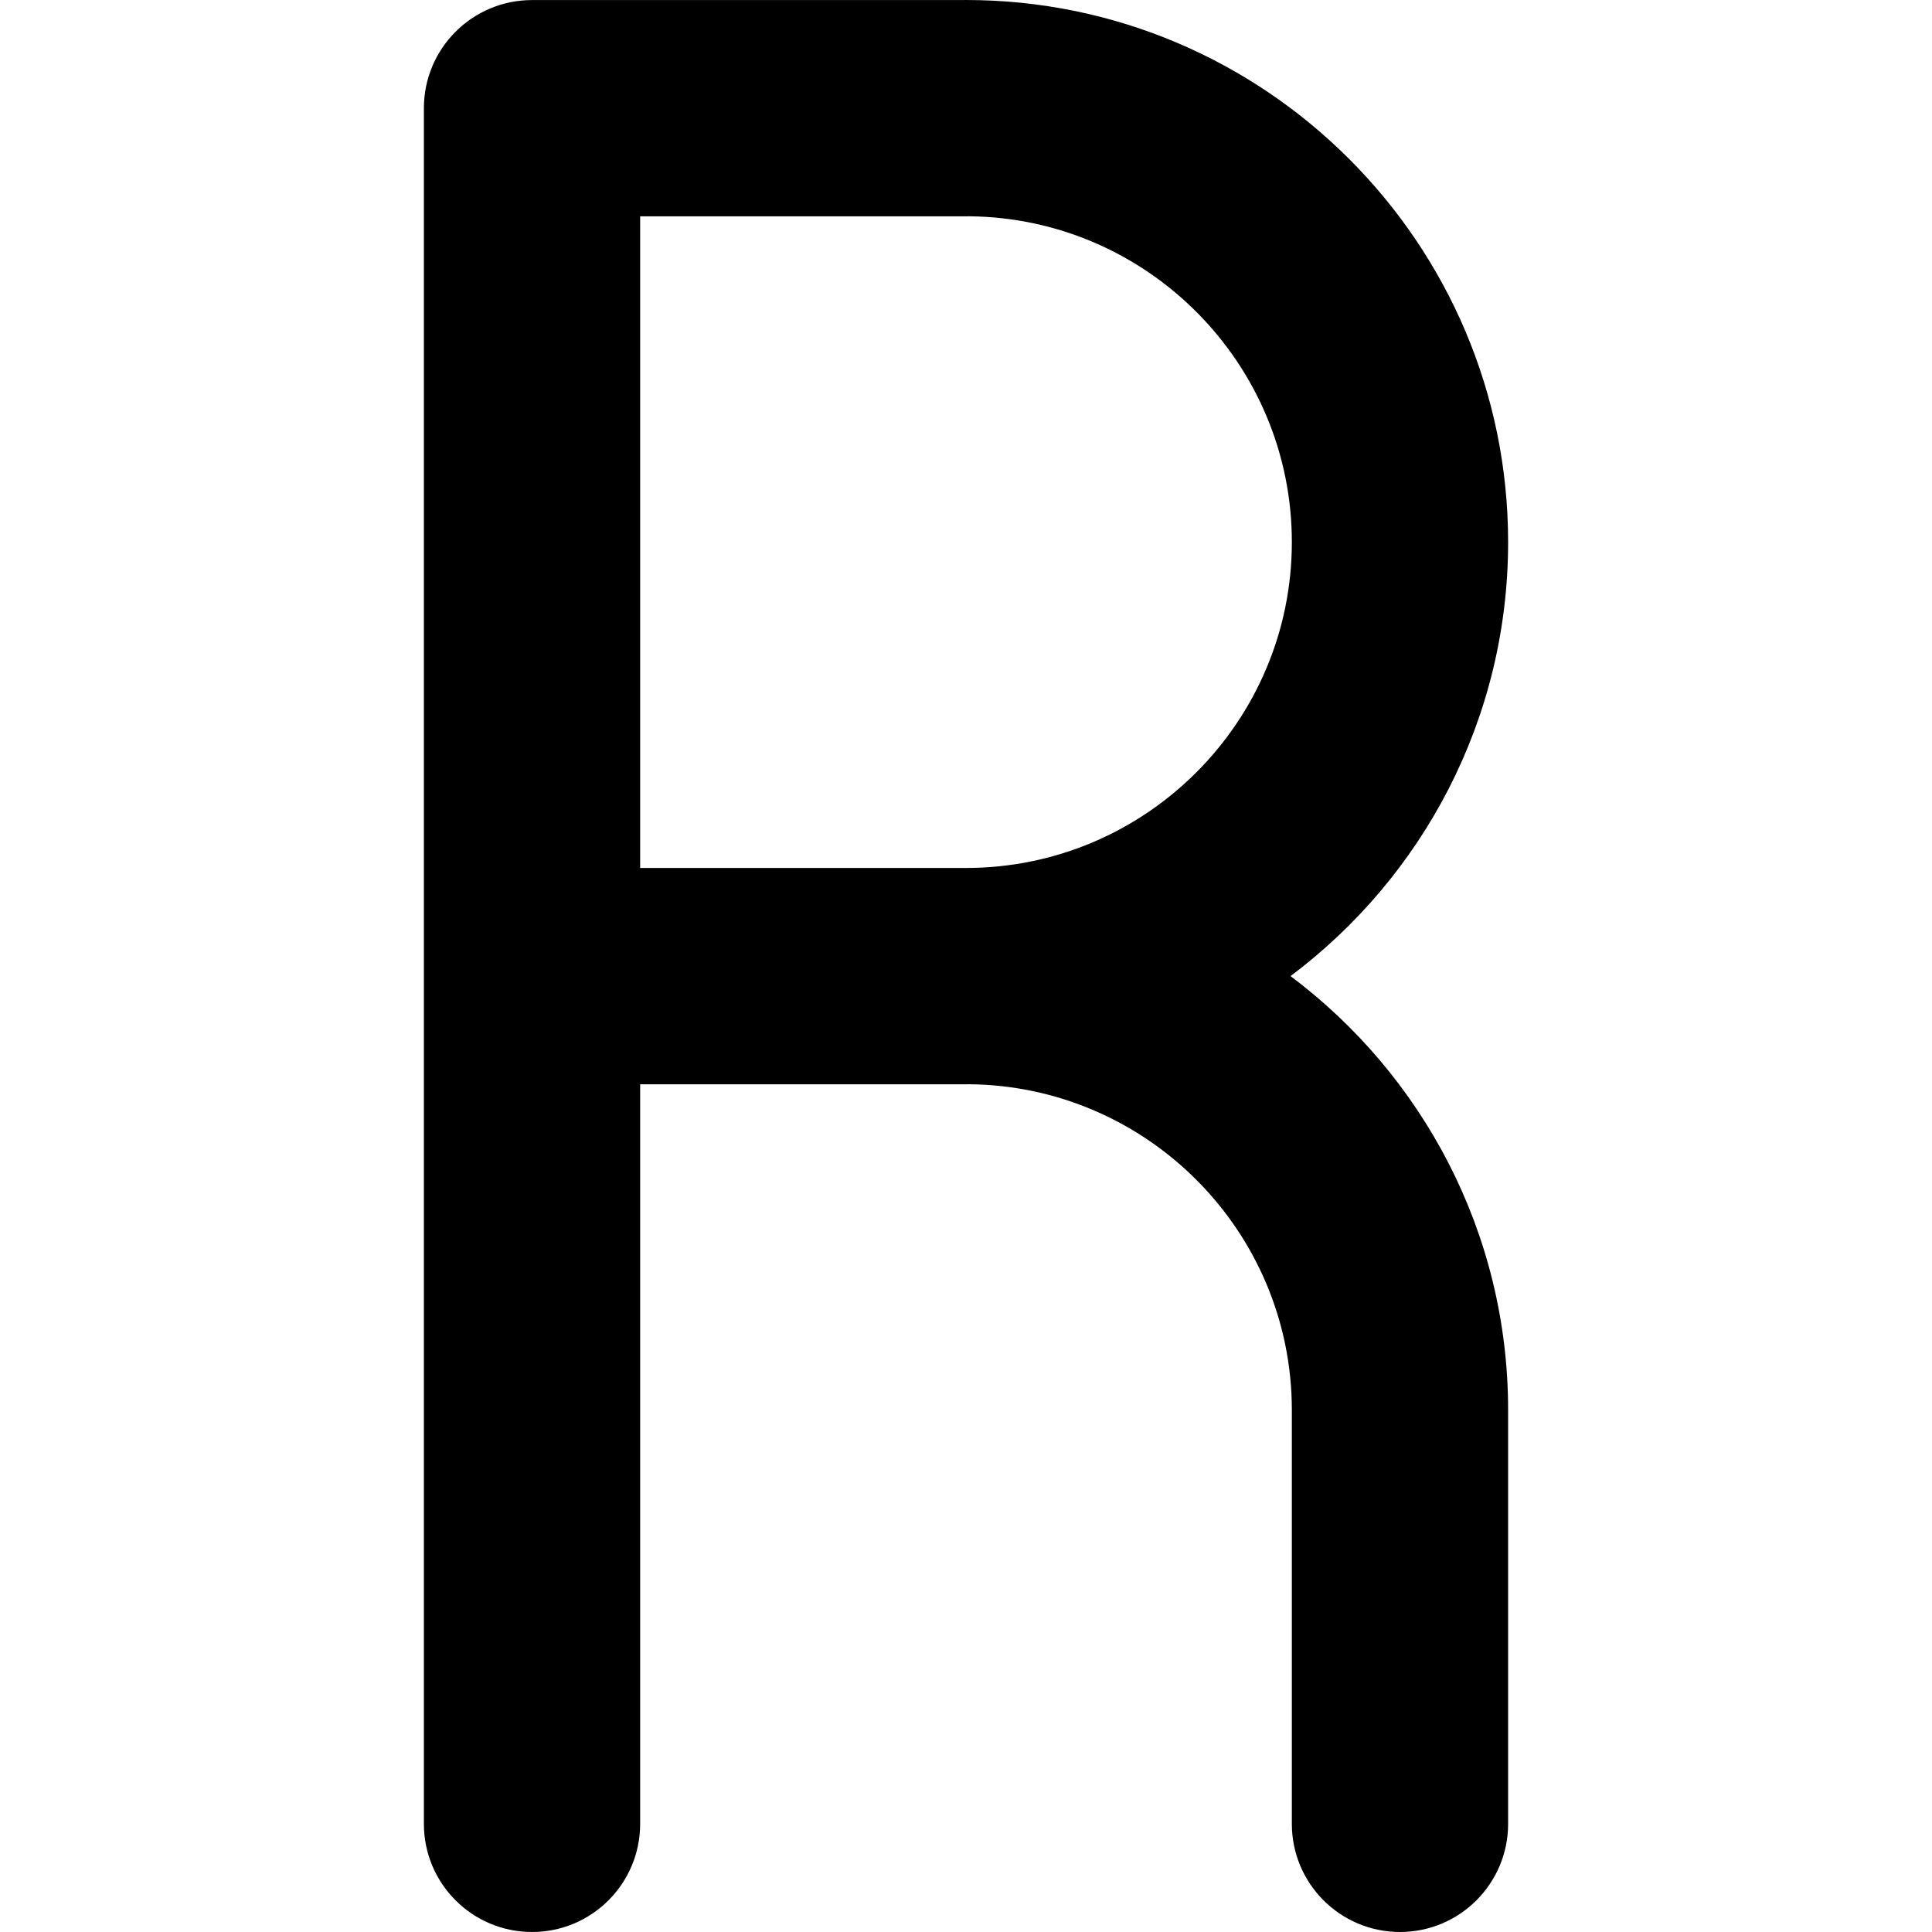
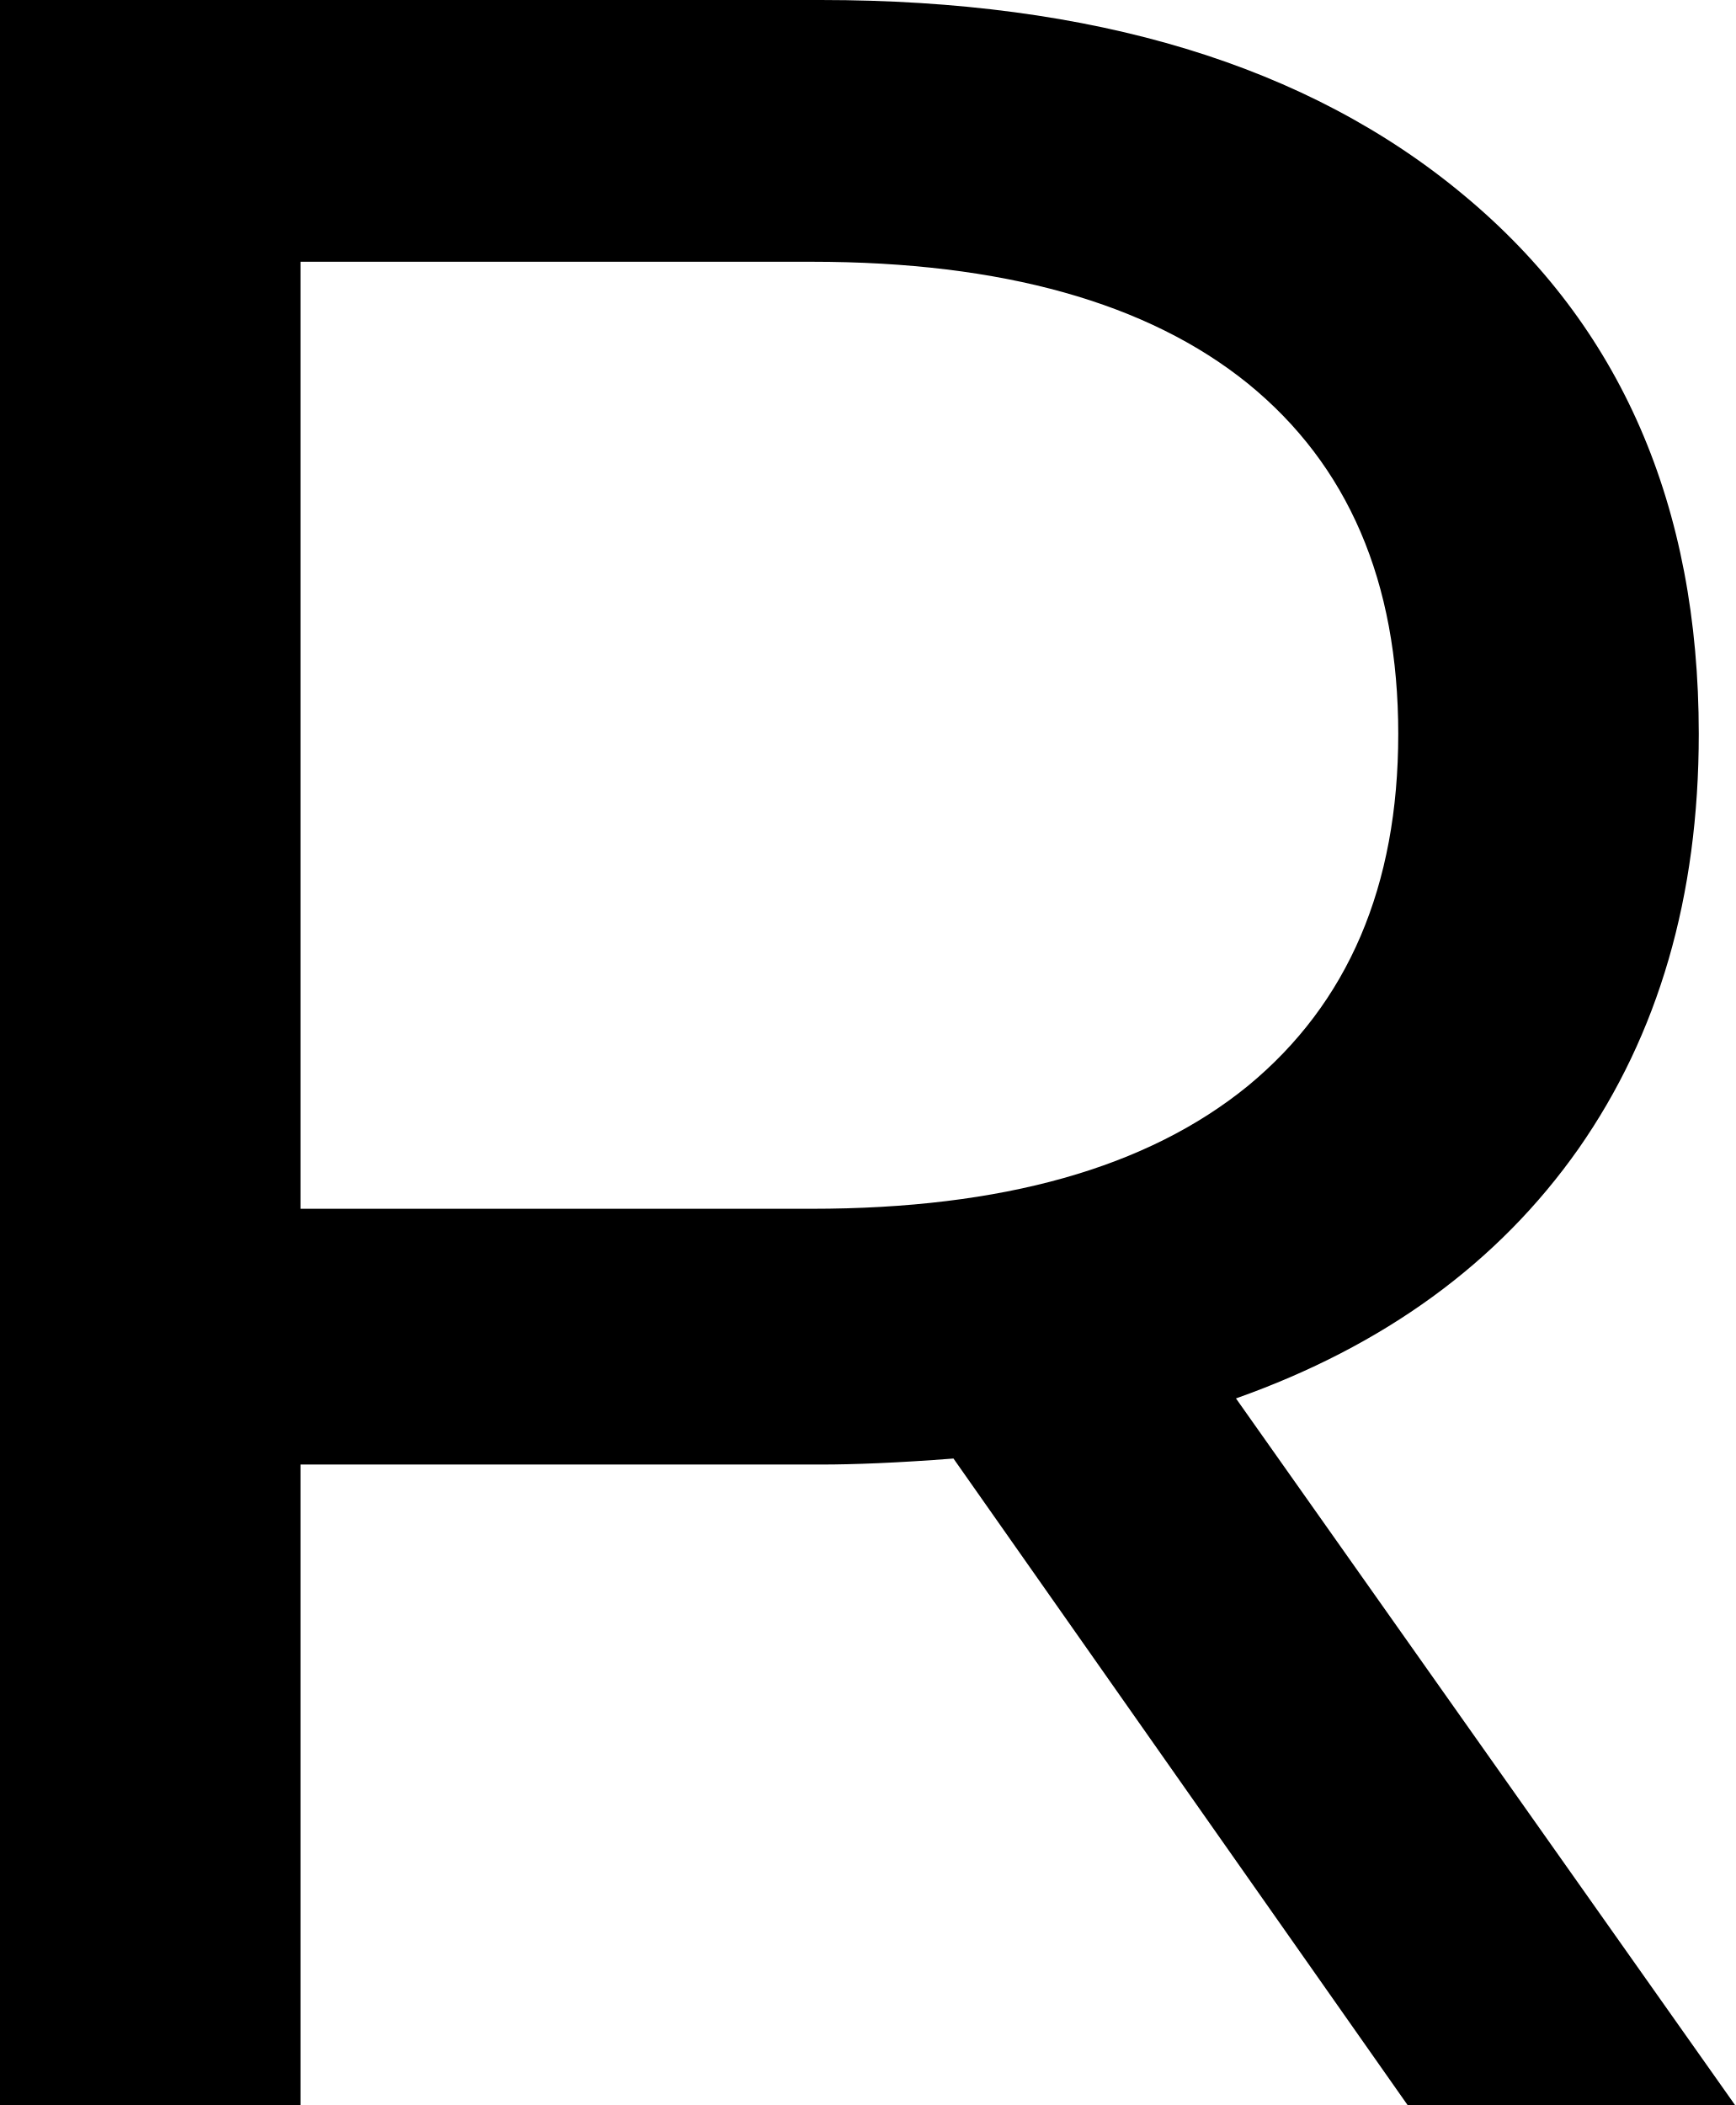
- <svg xmlns="http://www.w3.org/2000/svg" version="1.1" id="Layer_1" x="0px" y="0px" viewBox="0 0 268.004 268.004" style="enable-background:new 0 0 268.004 268.004;" xml:space="preserve" width="512px" height="512px">
-   <path id="XMLID_197_" d="M179.02,135.402c18.313-13.729,30.184-35.605,30.184-60.201C209.203,33.735,175.468,0,134.002,0  c-0.174,0-0.346,0.003-0.519,0.009H73.801c-8.284,0-15,6.716-15,15v237.995c0,8.284,6.716,15,15,15s15-6.716,15-15V150.41h45.201  c0.142,0,0.283-0.002,0.424-0.006c24.73,0.229,44.777,20.416,44.777,45.198v57.401c0,8.284,6.716,15,15,15s15-6.716,15-15v-57.401  C209.203,171.006,197.332,149.131,179.02,135.402z M88.801,30.009h45.201c0.15,0,0.3-0.002,0.449-0.006  c24.719,0.24,44.752,20.424,44.752,45.199c0,24.924-20.277,45.201-45.201,45.201H88.801V30.009z" fill="#000000" />
-   <g>
- </g>
-   <g>
- </g>
-   <g>
- </g>
-   <g>
- </g>
-   <g>
- </g>
-   <g>
- </g>
-   <g>
- </g>
-   <g>
- </g>
-   <g>
- </g>
-   <g>
- </g>
-   <g>
- </g>
-   <g>
- </g>
-   <g>
- </g>
-   <g>
- </g>
-   <g>
- </g>
+ <svg xmlns="http://www.w3.org/2000/svg" version="1.1" id="Layer_1" x="0px" y="0px" viewBox="0 0 317.6 385.2" style="enable-background:new 0 0 317.6 385.2;" xml:space="preserve">
+   <path d="M257.6,385.2l-83.1-118.3c-10.3,0.8-18.3,1.1-24.2,1.1H55v117.2H0V0h150.2c49.9,0,89.2,11.9,117.8,35.8  c28.6,23.8,42.9,56.7,42.9,98.5c0,29.8-7.4,55-22,75.9c-14.7,20.9-35.6,36.1-62.7,45.7l91.4,129.4H257.6z M228.4,198.7  c18.3-15.1,27.5-36.5,27.5-64.4s-9.2-49.2-27.5-64.1c-18.3-14.8-45-22.3-79.8-22.3H55v173.3h93.5C183.5,221.2,210,213.7,228.4,198.7  z" />
</svg>
